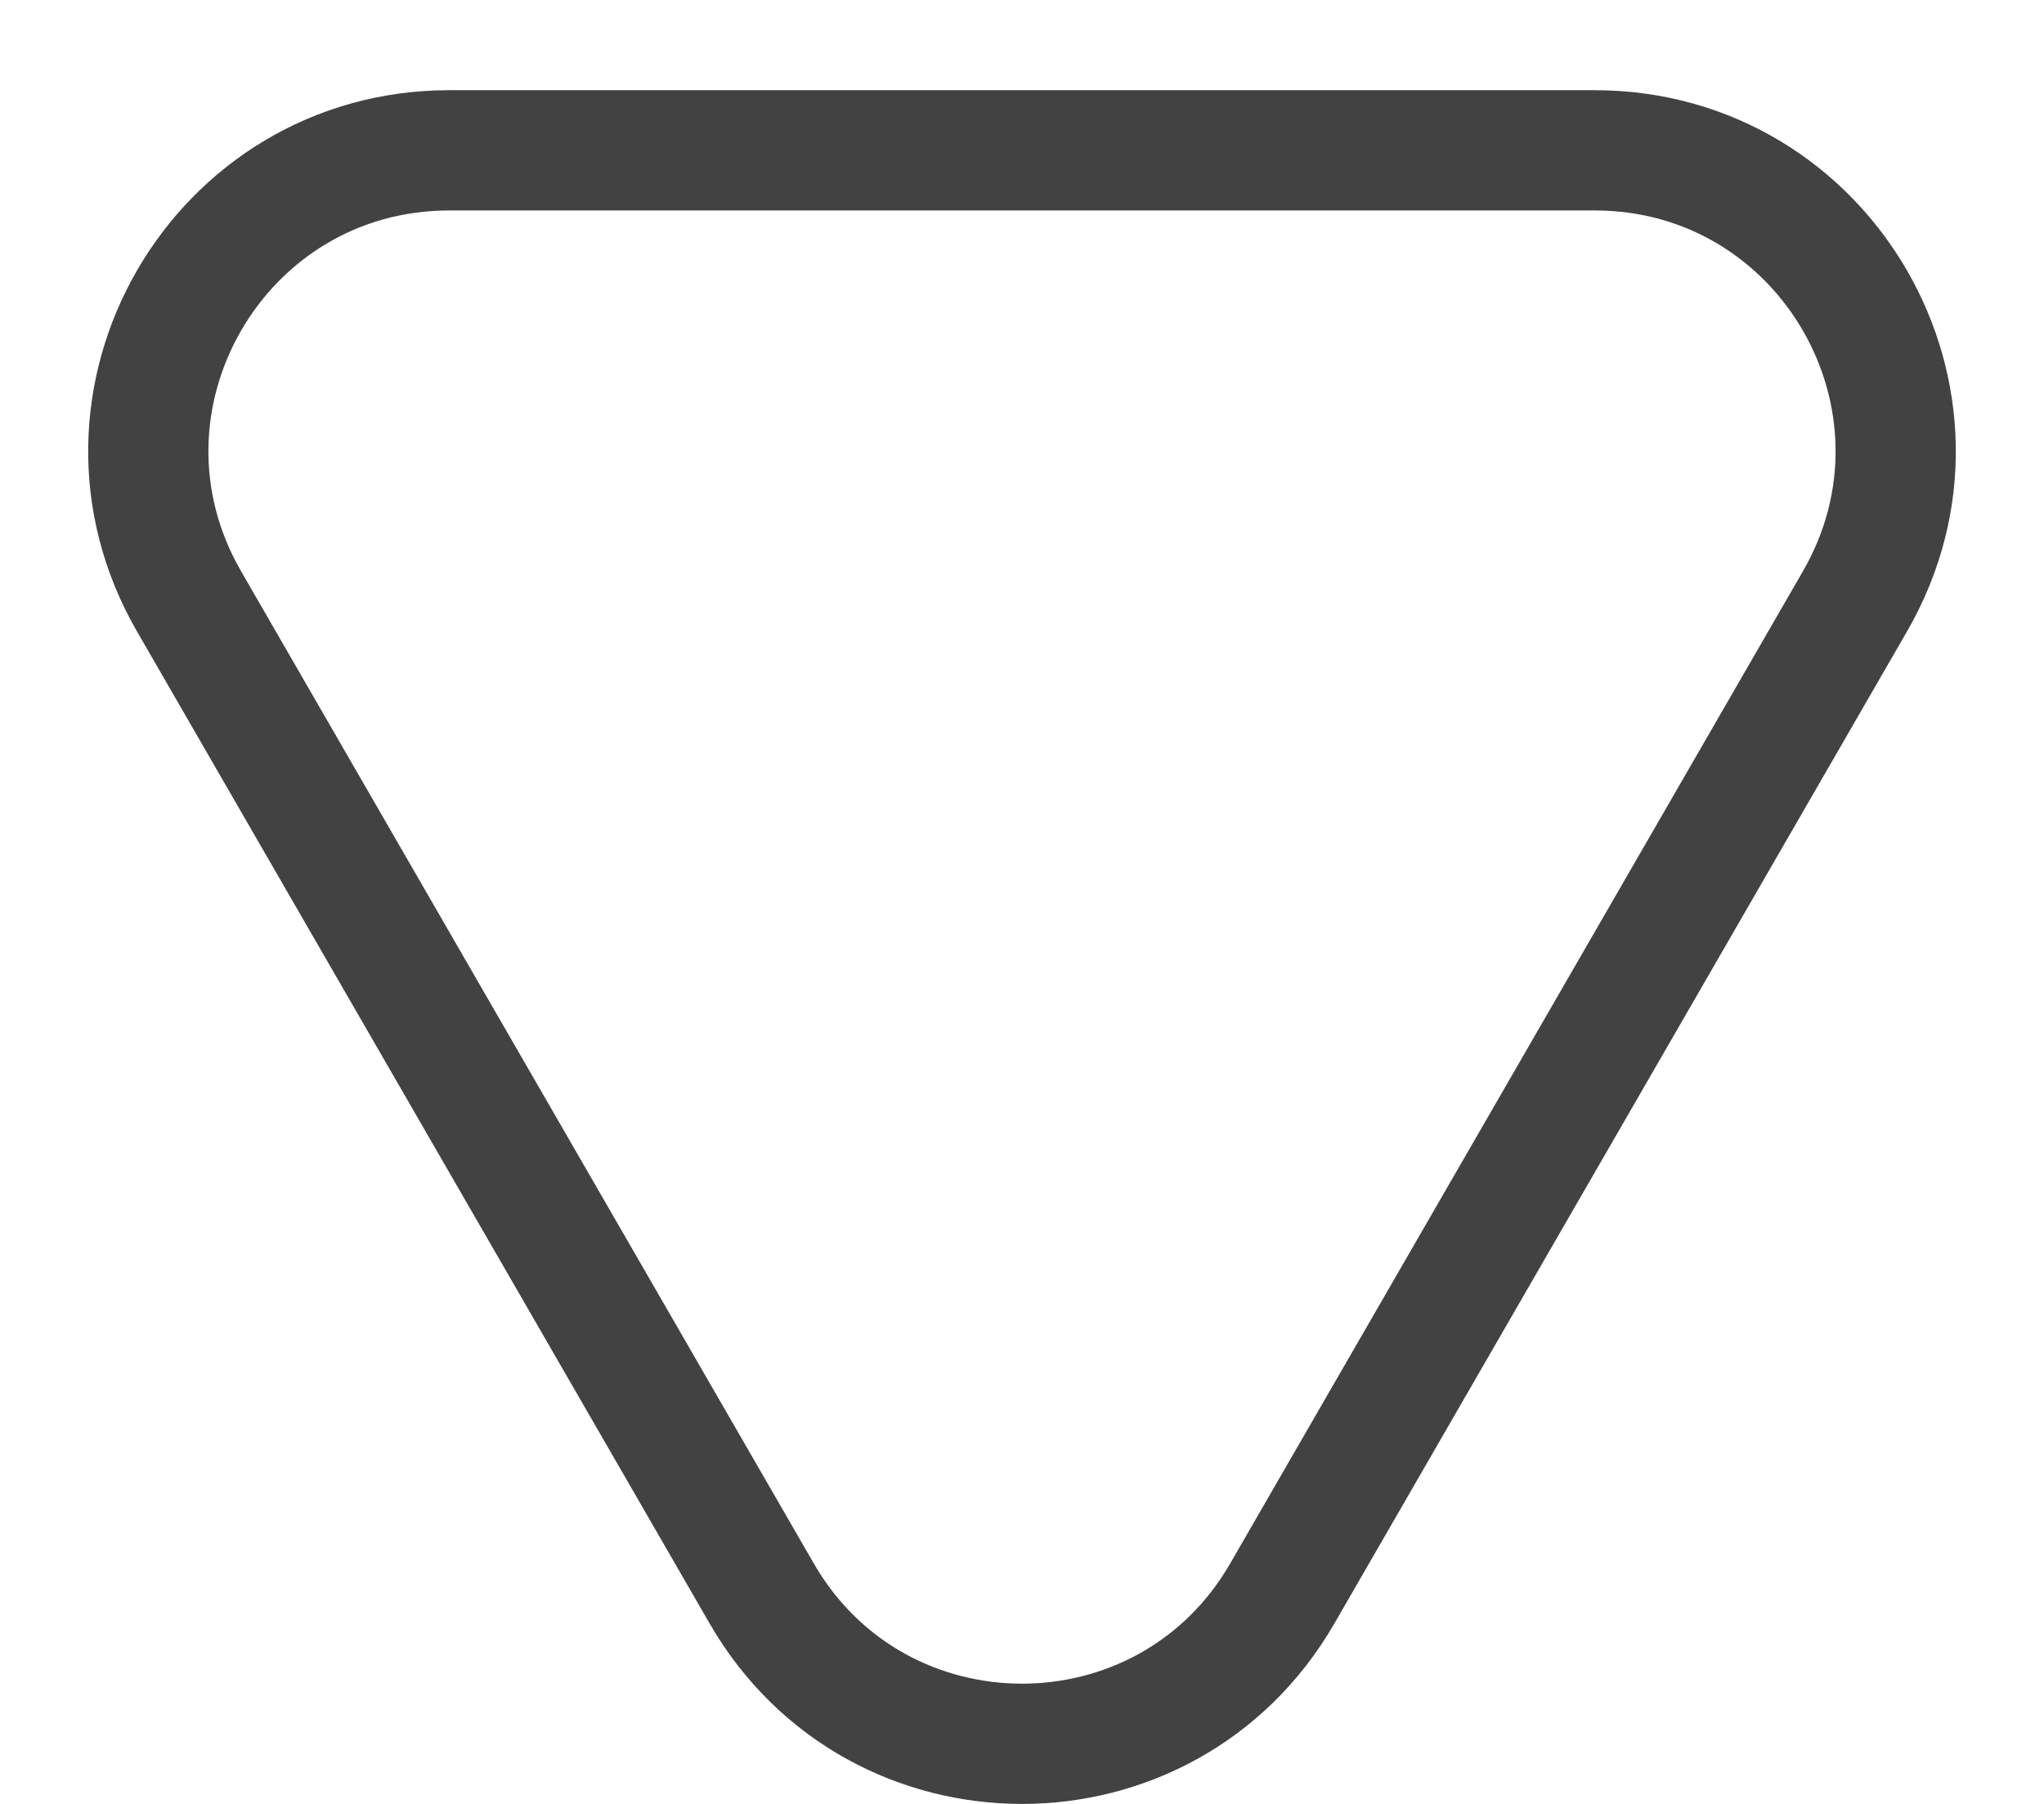
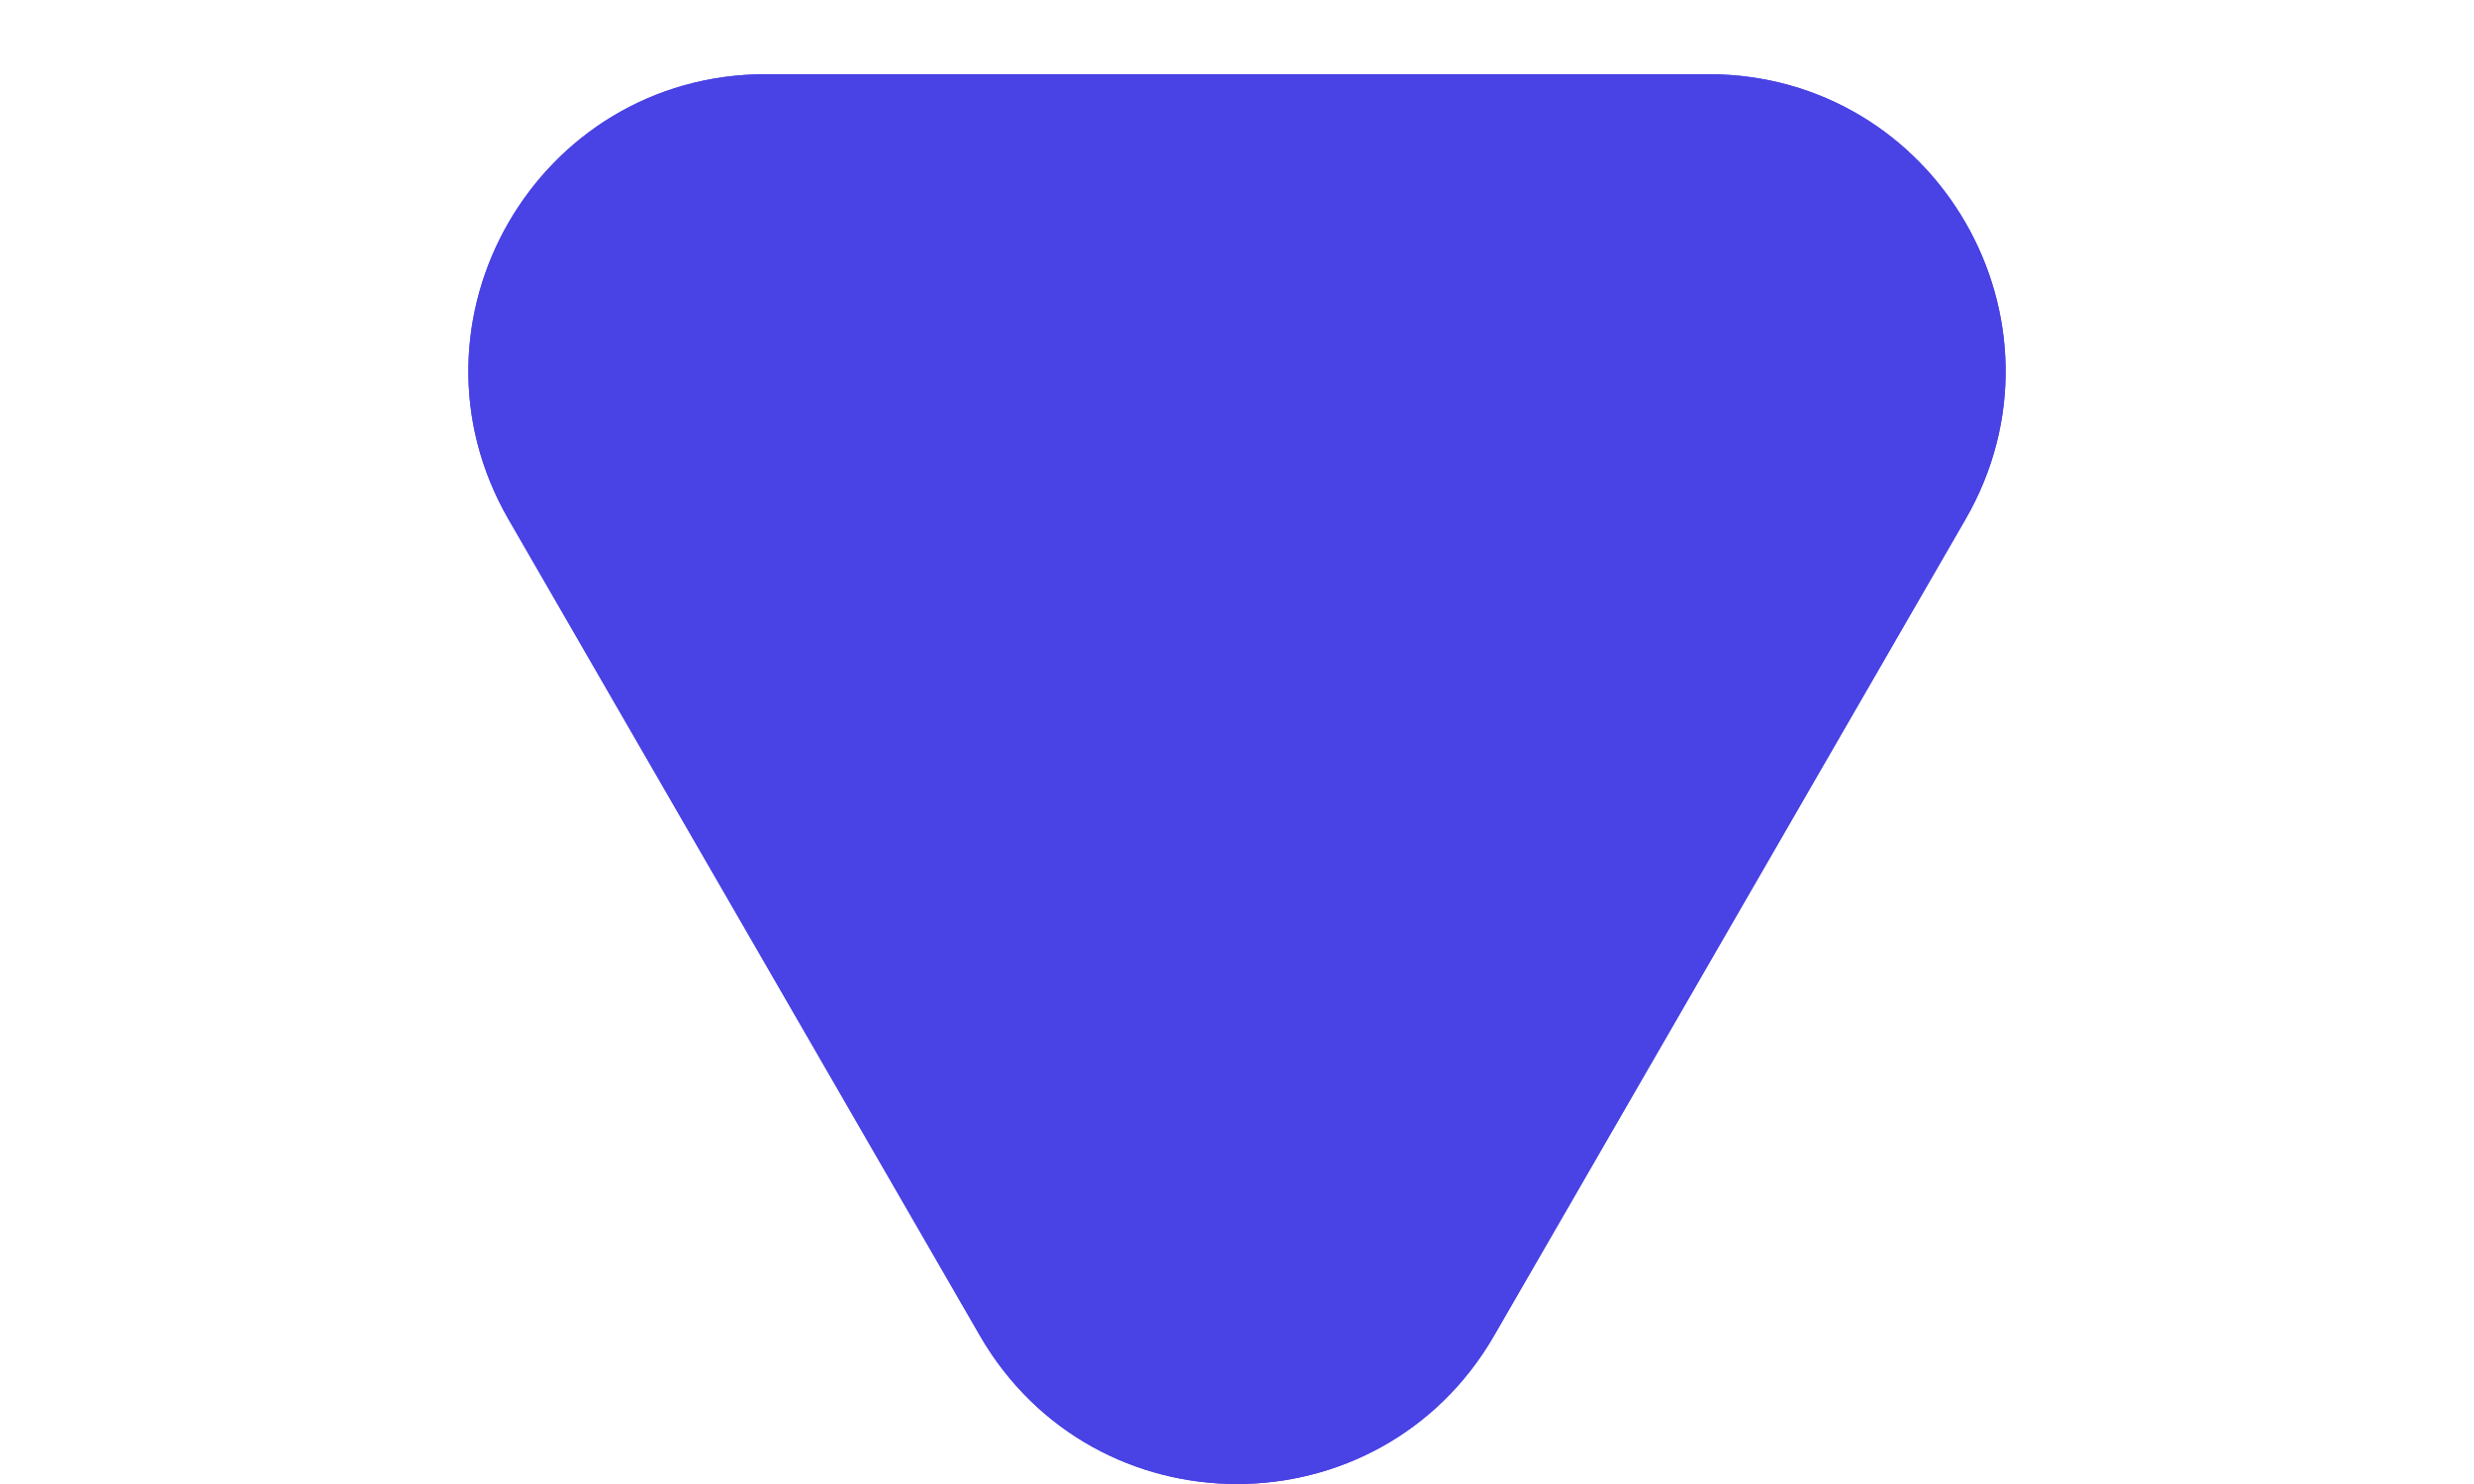
- <svg xmlns="http://www.w3.org/2000/svg" width="17" height="15" viewBox="0 0 17 15" fill="none">
-   <path id="Polygon 2" d="M6.335 13.25C7.297 14.917 9.703 14.917 10.665 13.25L15.428 5C16.39 3.333 15.188 1.25 13.263 1.25H3.737C1.812 1.25 0.61 3.333 1.572 5L6.335 13.25Z" stroke="#424242" />
+ <svg xmlns="http://www.w3.org/2000/svg" width="25" height="15" viewBox="0 0 25 15" fill="none">
+   <g filter="url(#filter0_d_85_498)">
+     <path d="M9.902 13.5C11.057 15.5 13.943 15.5 15.098 13.5L19.861 5.25C21.016 3.25 19.573 0.75 17.263 0.75H7.737C5.427 0.75 3.984 3.25 5.139 5.25L9.902 13.5Z" fill="#4942E4" />
+     <path d="M14.665 13.25L19.428 5C20.39 3.333 19.188 1.25 17.263 1.25H7.737C5.812 1.25 4.61 3.333 5.572 5L10.335 13.25C11.297 14.917 13.703 14.917 14.665 13.25Z" stroke="#4942E4" />
+   </g>
</svg>
